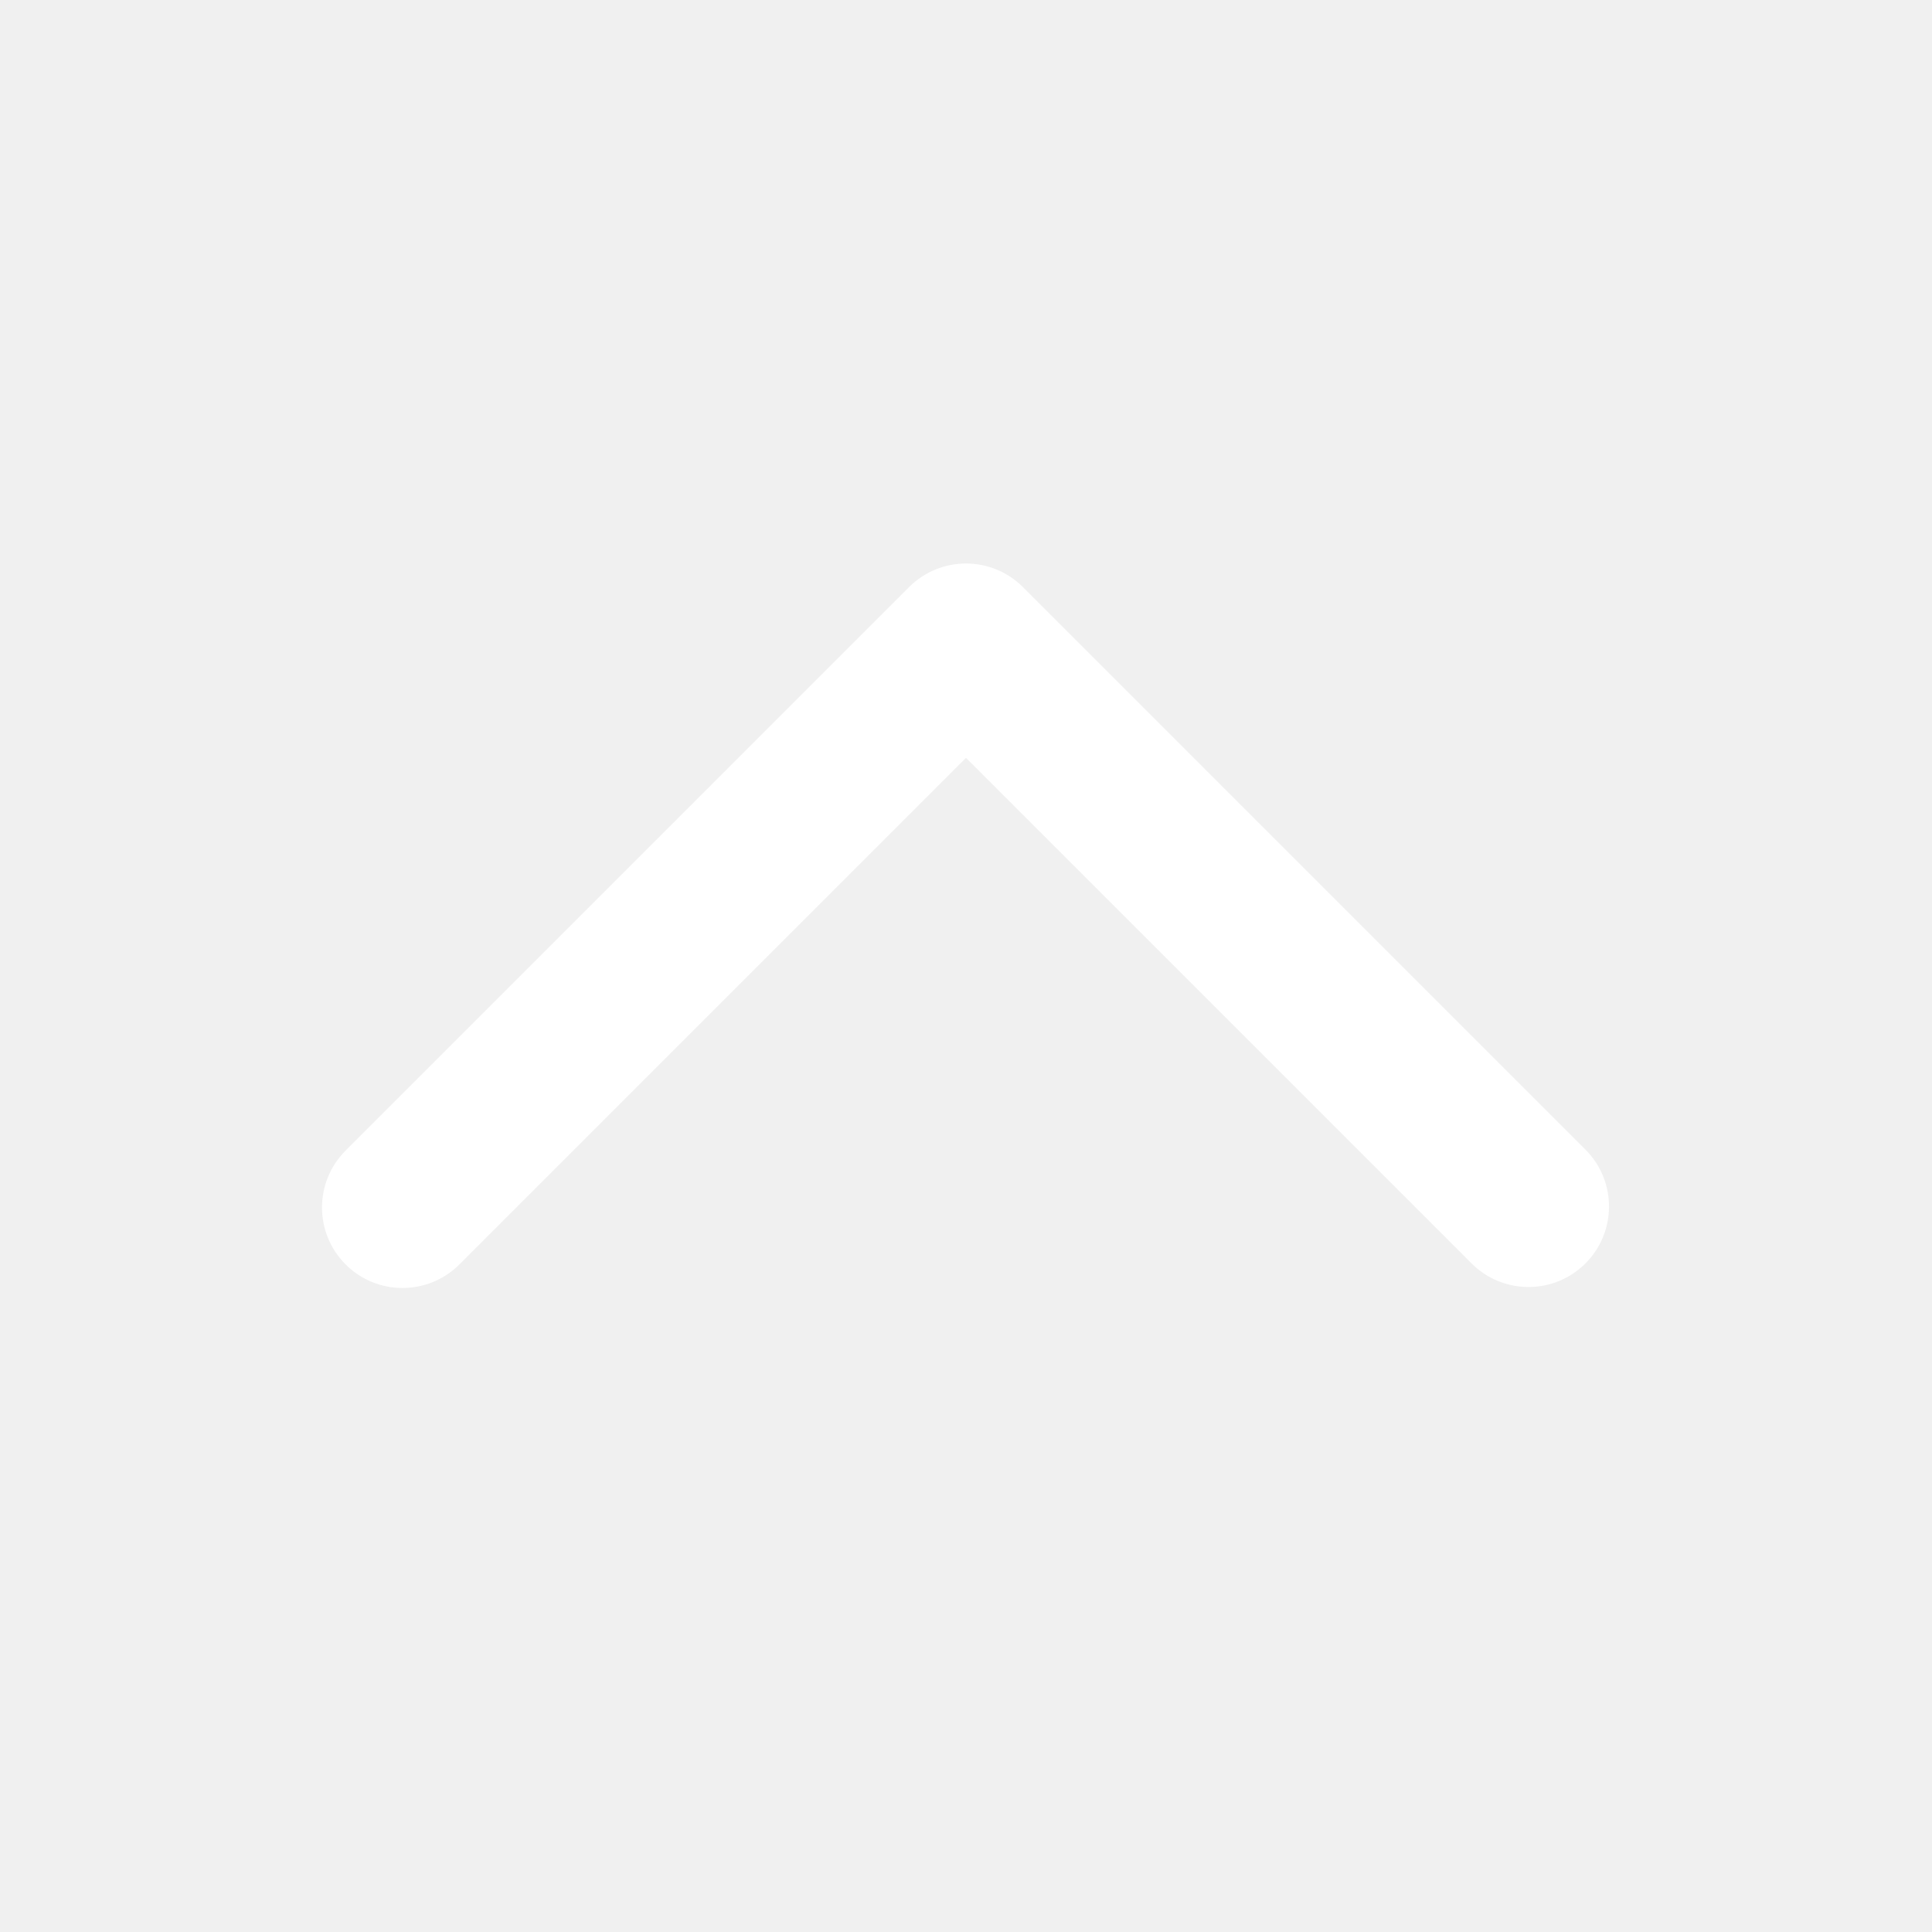
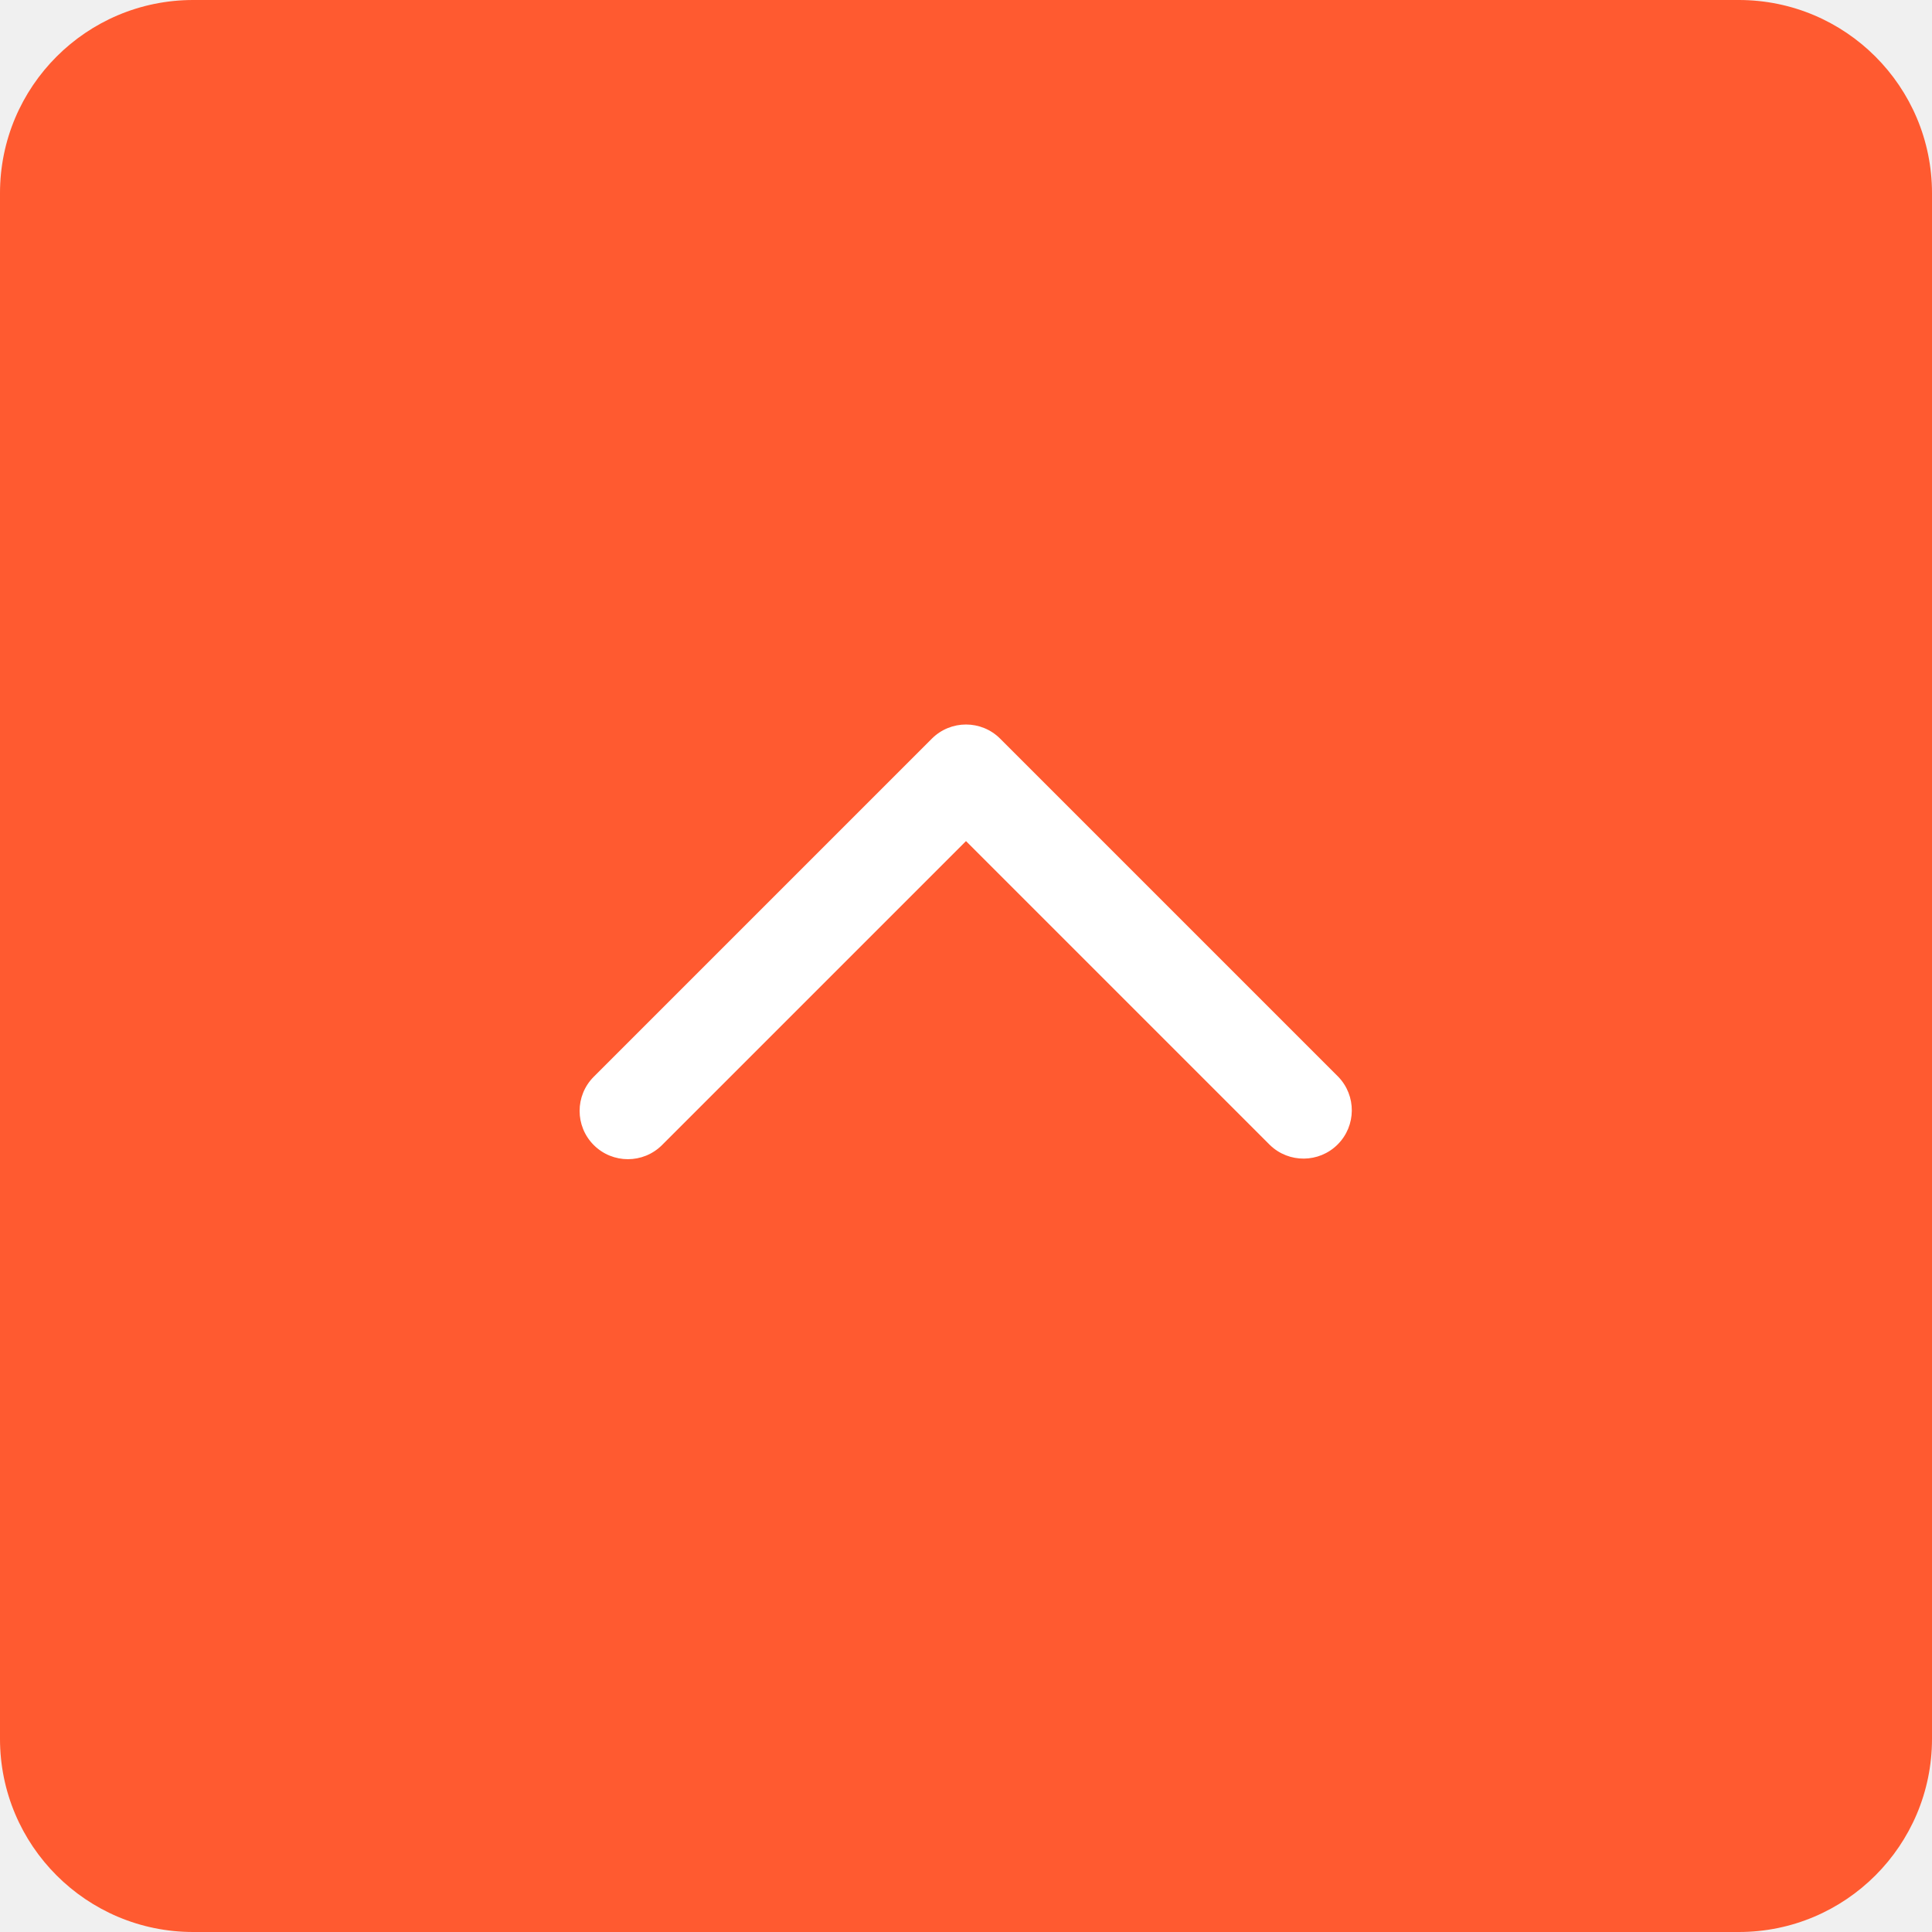
- <svg xmlns="http://www.w3.org/2000/svg" width="24" height="24" fill="none">
-   <path fill-rule="evenodd" clip-rule="evenodd" d="M4.293 15.707a1 1 0 010-1.414l7-7a1 1 0 011.414 0l7 7a1 1 0 01-1.414 1.414L12 9.414l-6.293 6.293a1 1 0 01-1.414 0z" fill="#fff" />
+ <svg xmlns="http://www.w3.org/2000/svg" width="40" height="40" fill="none">
+   <rect width="40" height="40" rx="4" fill="#FF5A30" />
+   <path fill-rule="evenodd" clip-rule="evenodd" d="M12.293 23.707a1 1 0 010-1.414l7-7a1 1 0 011.414 0l7 7a1 1 0 01-1.414 1.414L20 17.414l-6.293 6.293a1 1 0 01-1.414 0z" fill="#fff" />
</svg>
